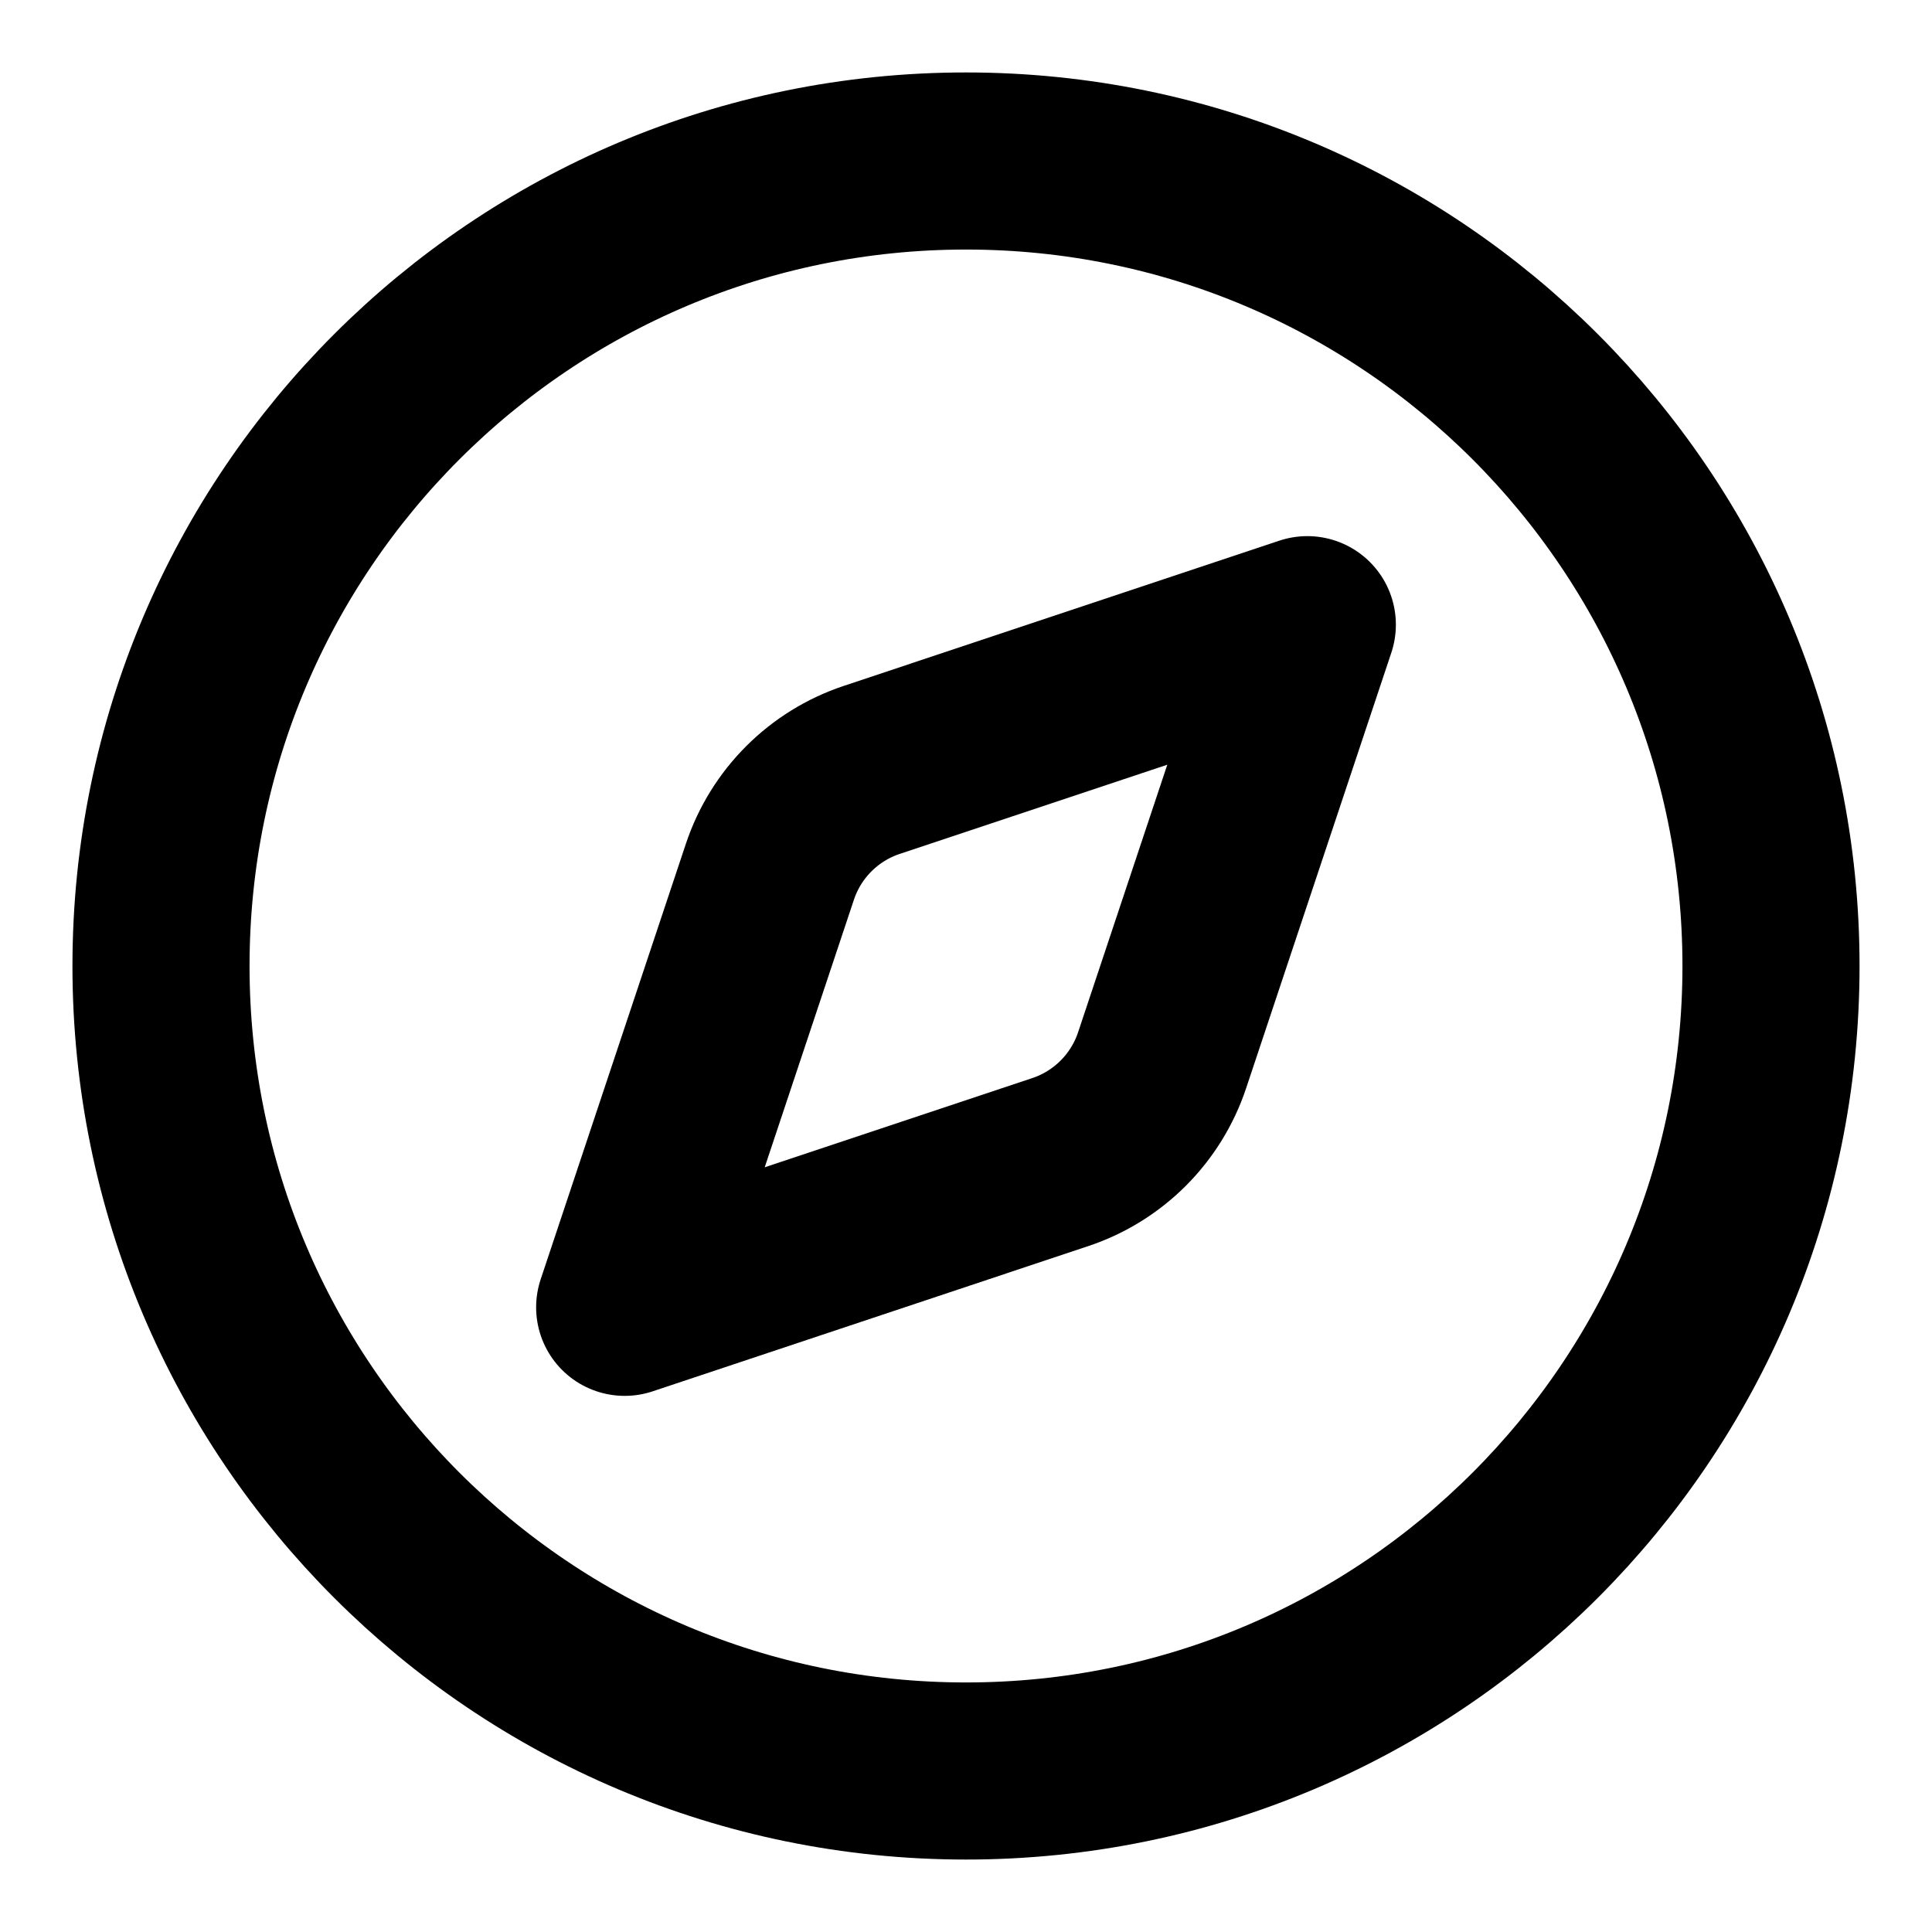
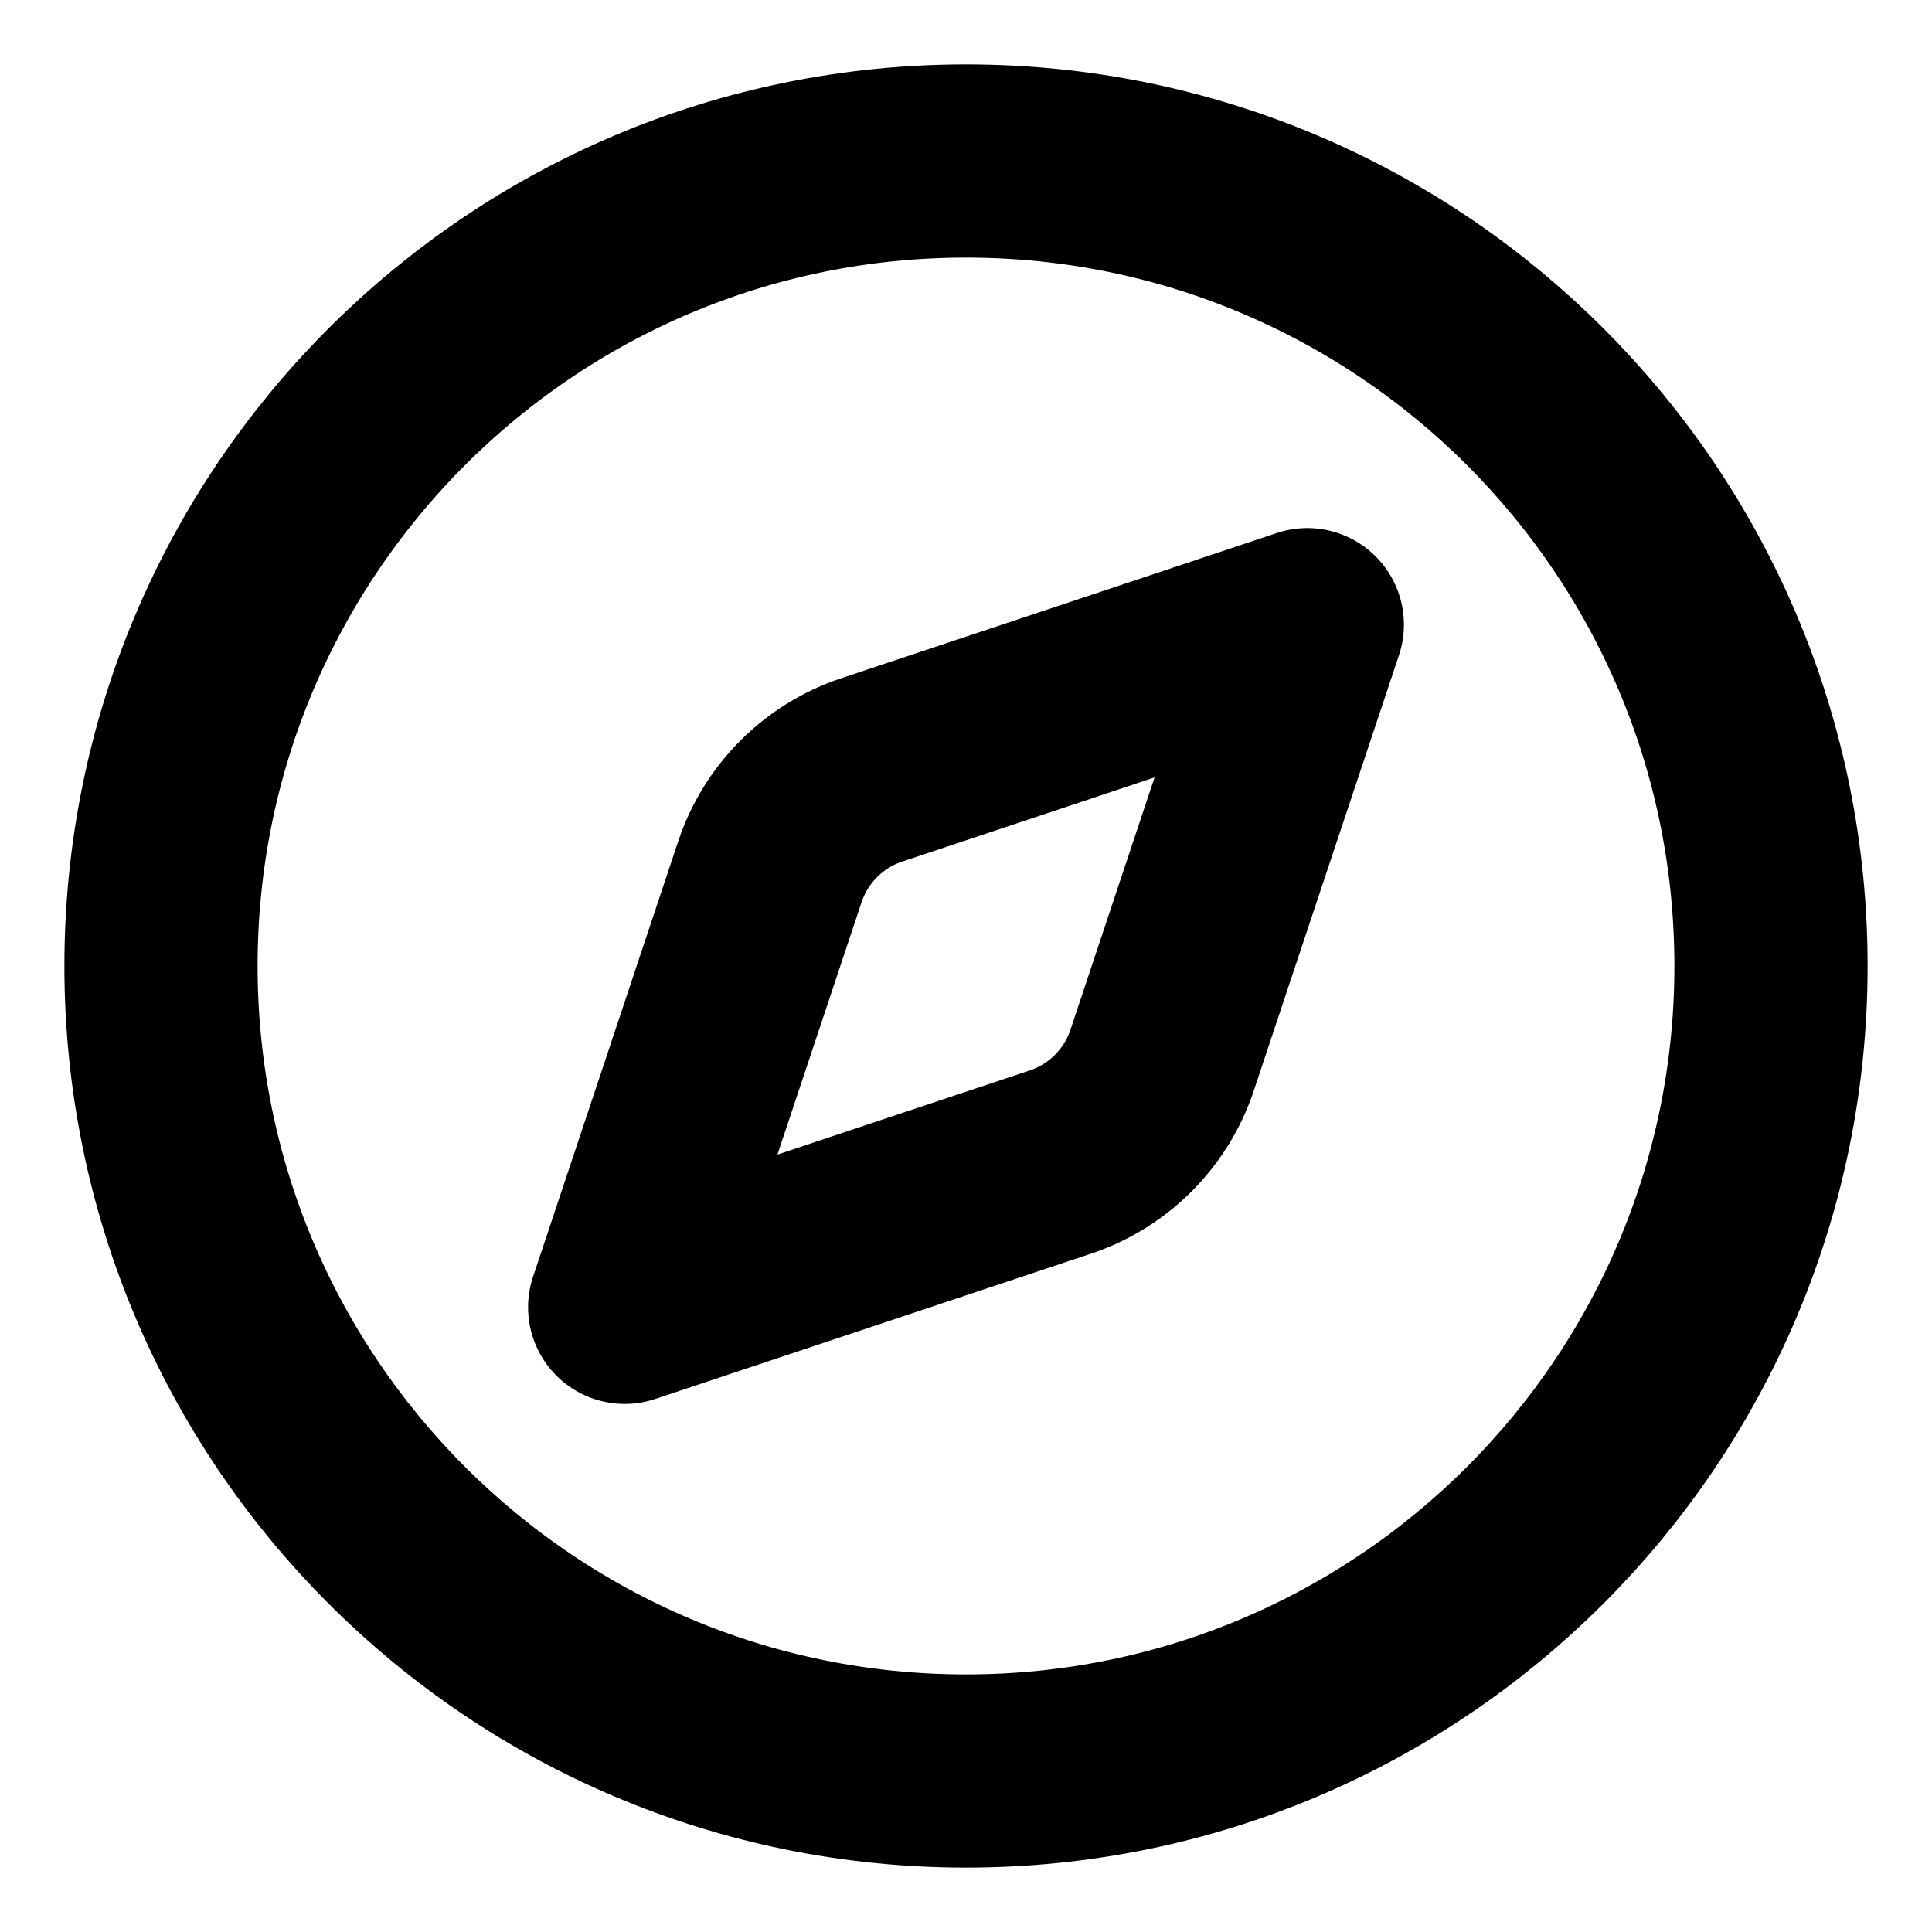
- <svg xmlns="http://www.w3.org/2000/svg" width="28" height="28" viewBox="0 0 24 24" fill="none" stroke="currentColor" stroke-width="2.2" stroke-linecap="round" stroke-linejoin="round">
+ <svg xmlns="http://www.w3.org/2000/svg" width="30" height="30" viewBox="0 0 24 24" fill="none" stroke="currentColor" stroke-width="2.4" stroke-linecap="round" stroke-linejoin="round">
  <circle cx="12" cy="12" r="10" />
  <path d="m16.24 7.76-1.804 5.411a2 2 0 0 1-1.265 1.265L7.76 16.24l1.804-5.411a2 2 0 0 1 1.265-1.265z" />
</svg>
